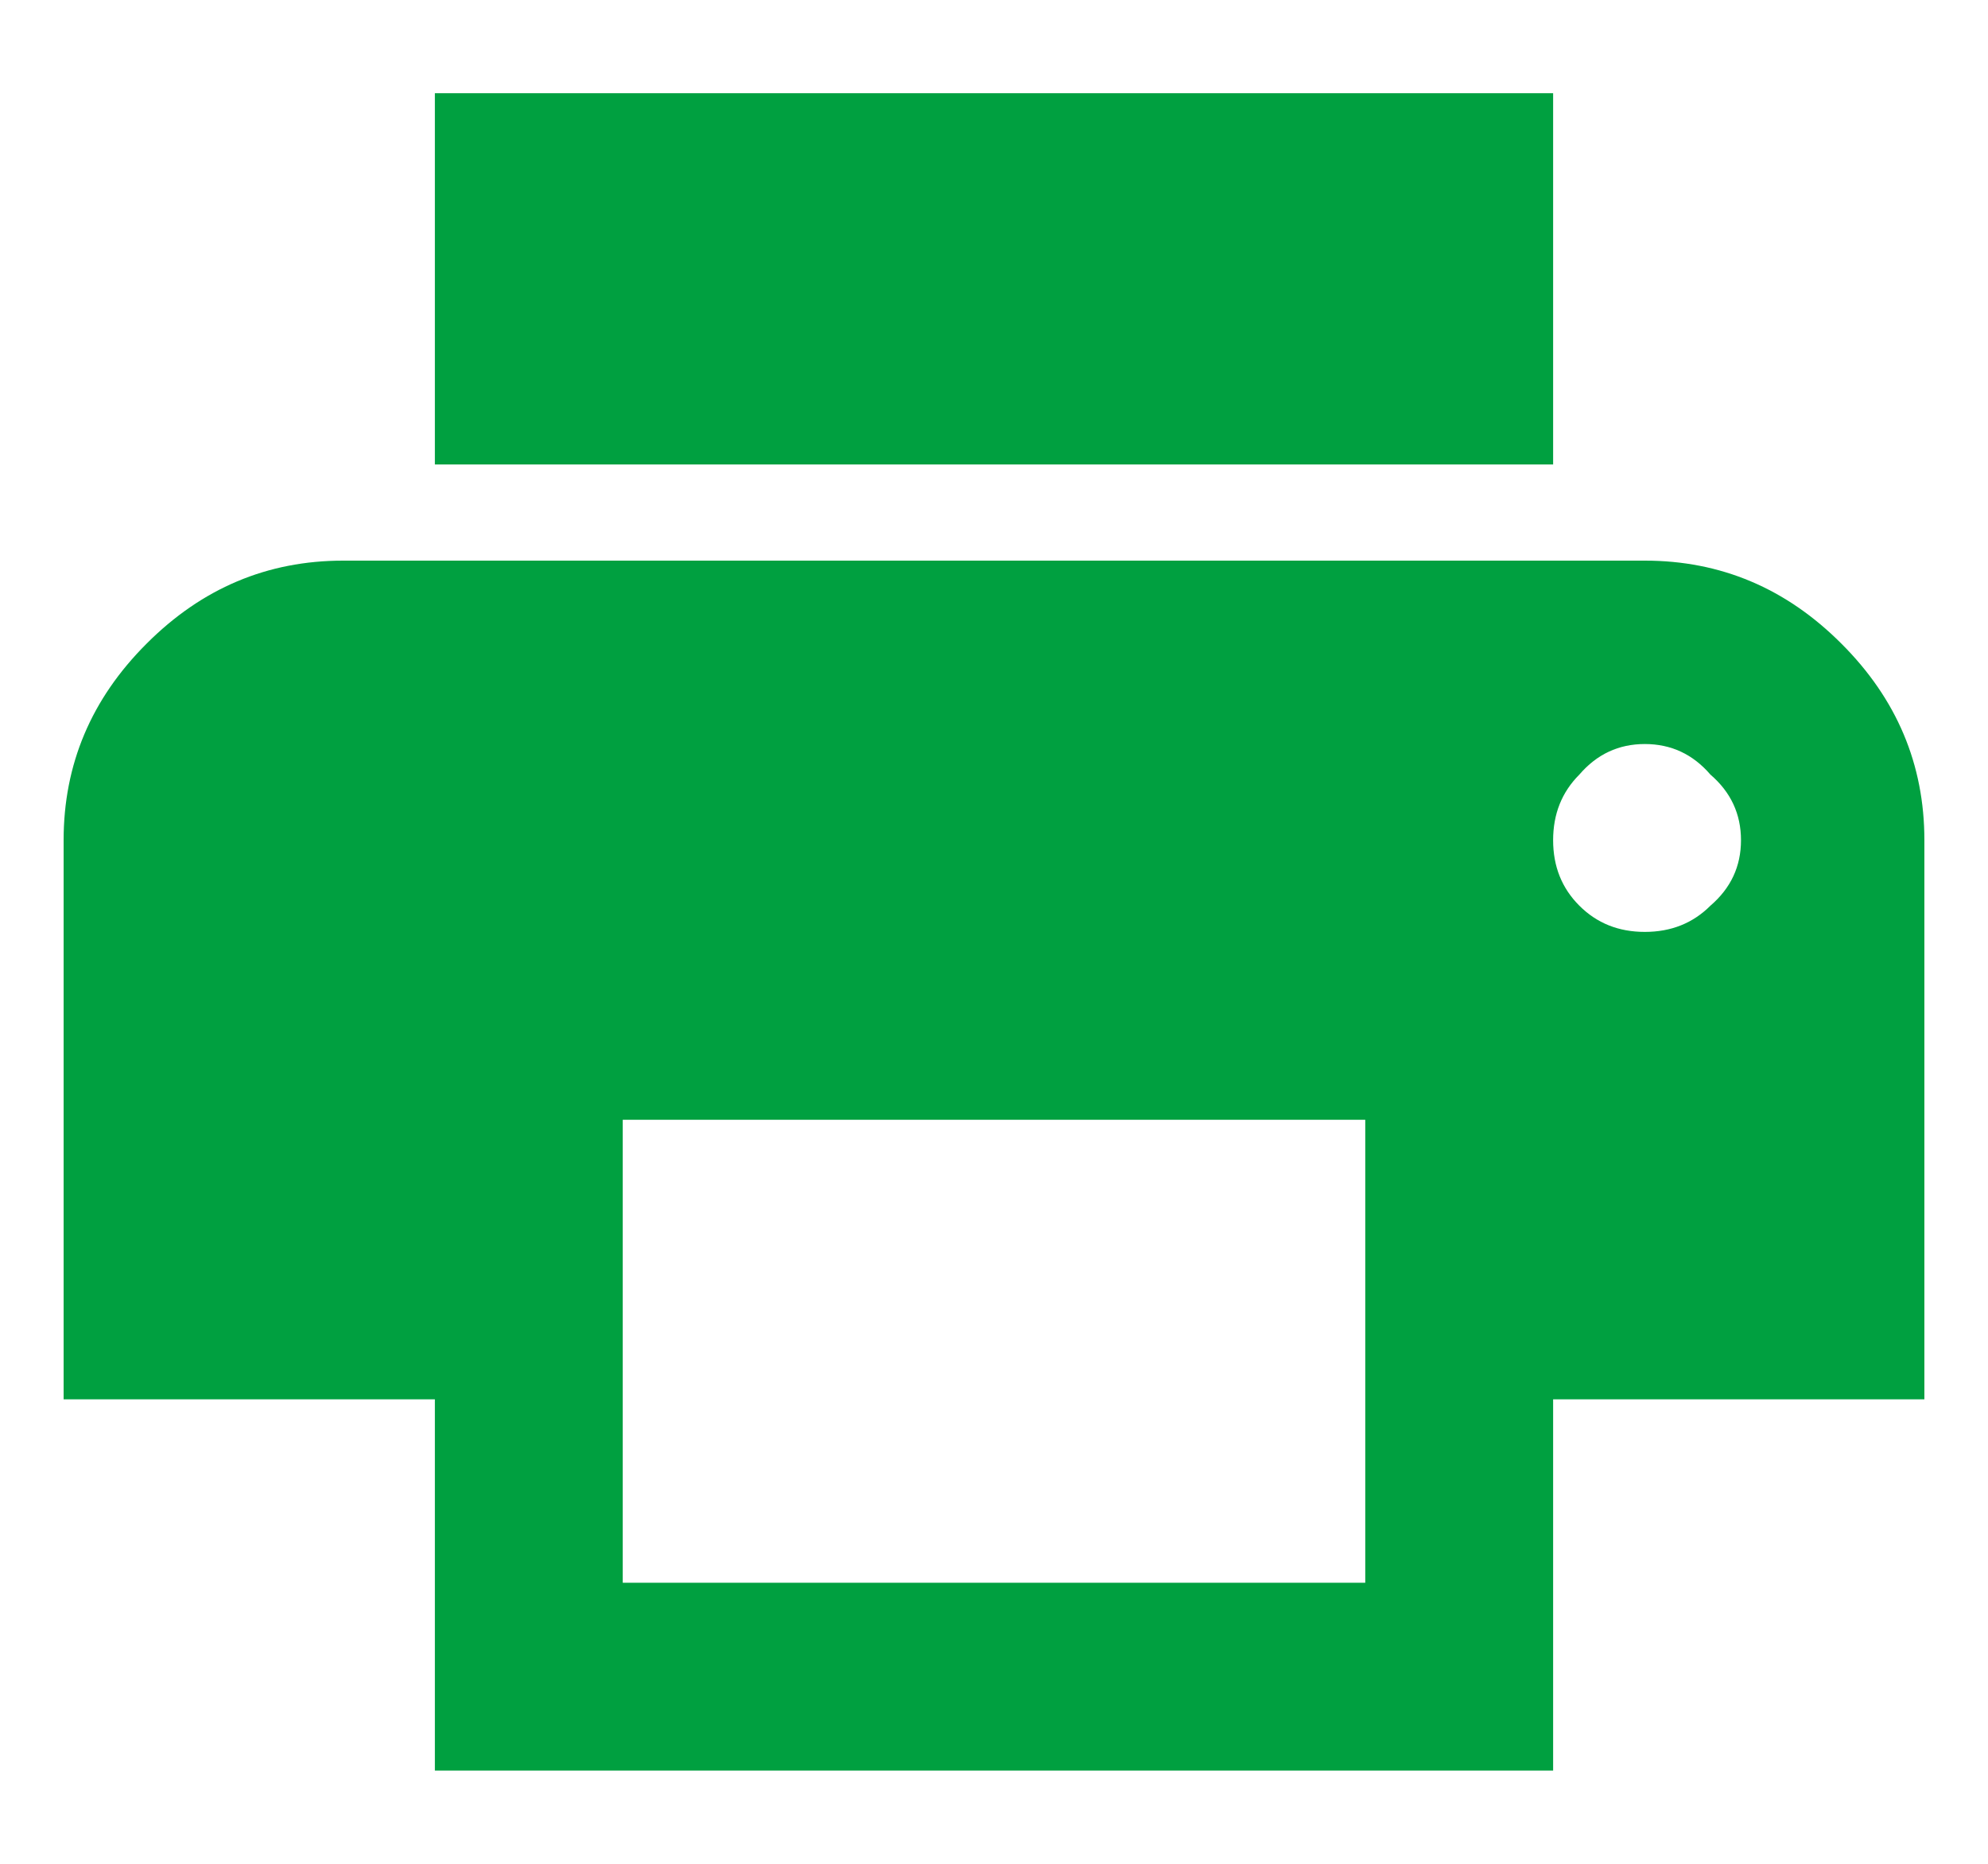
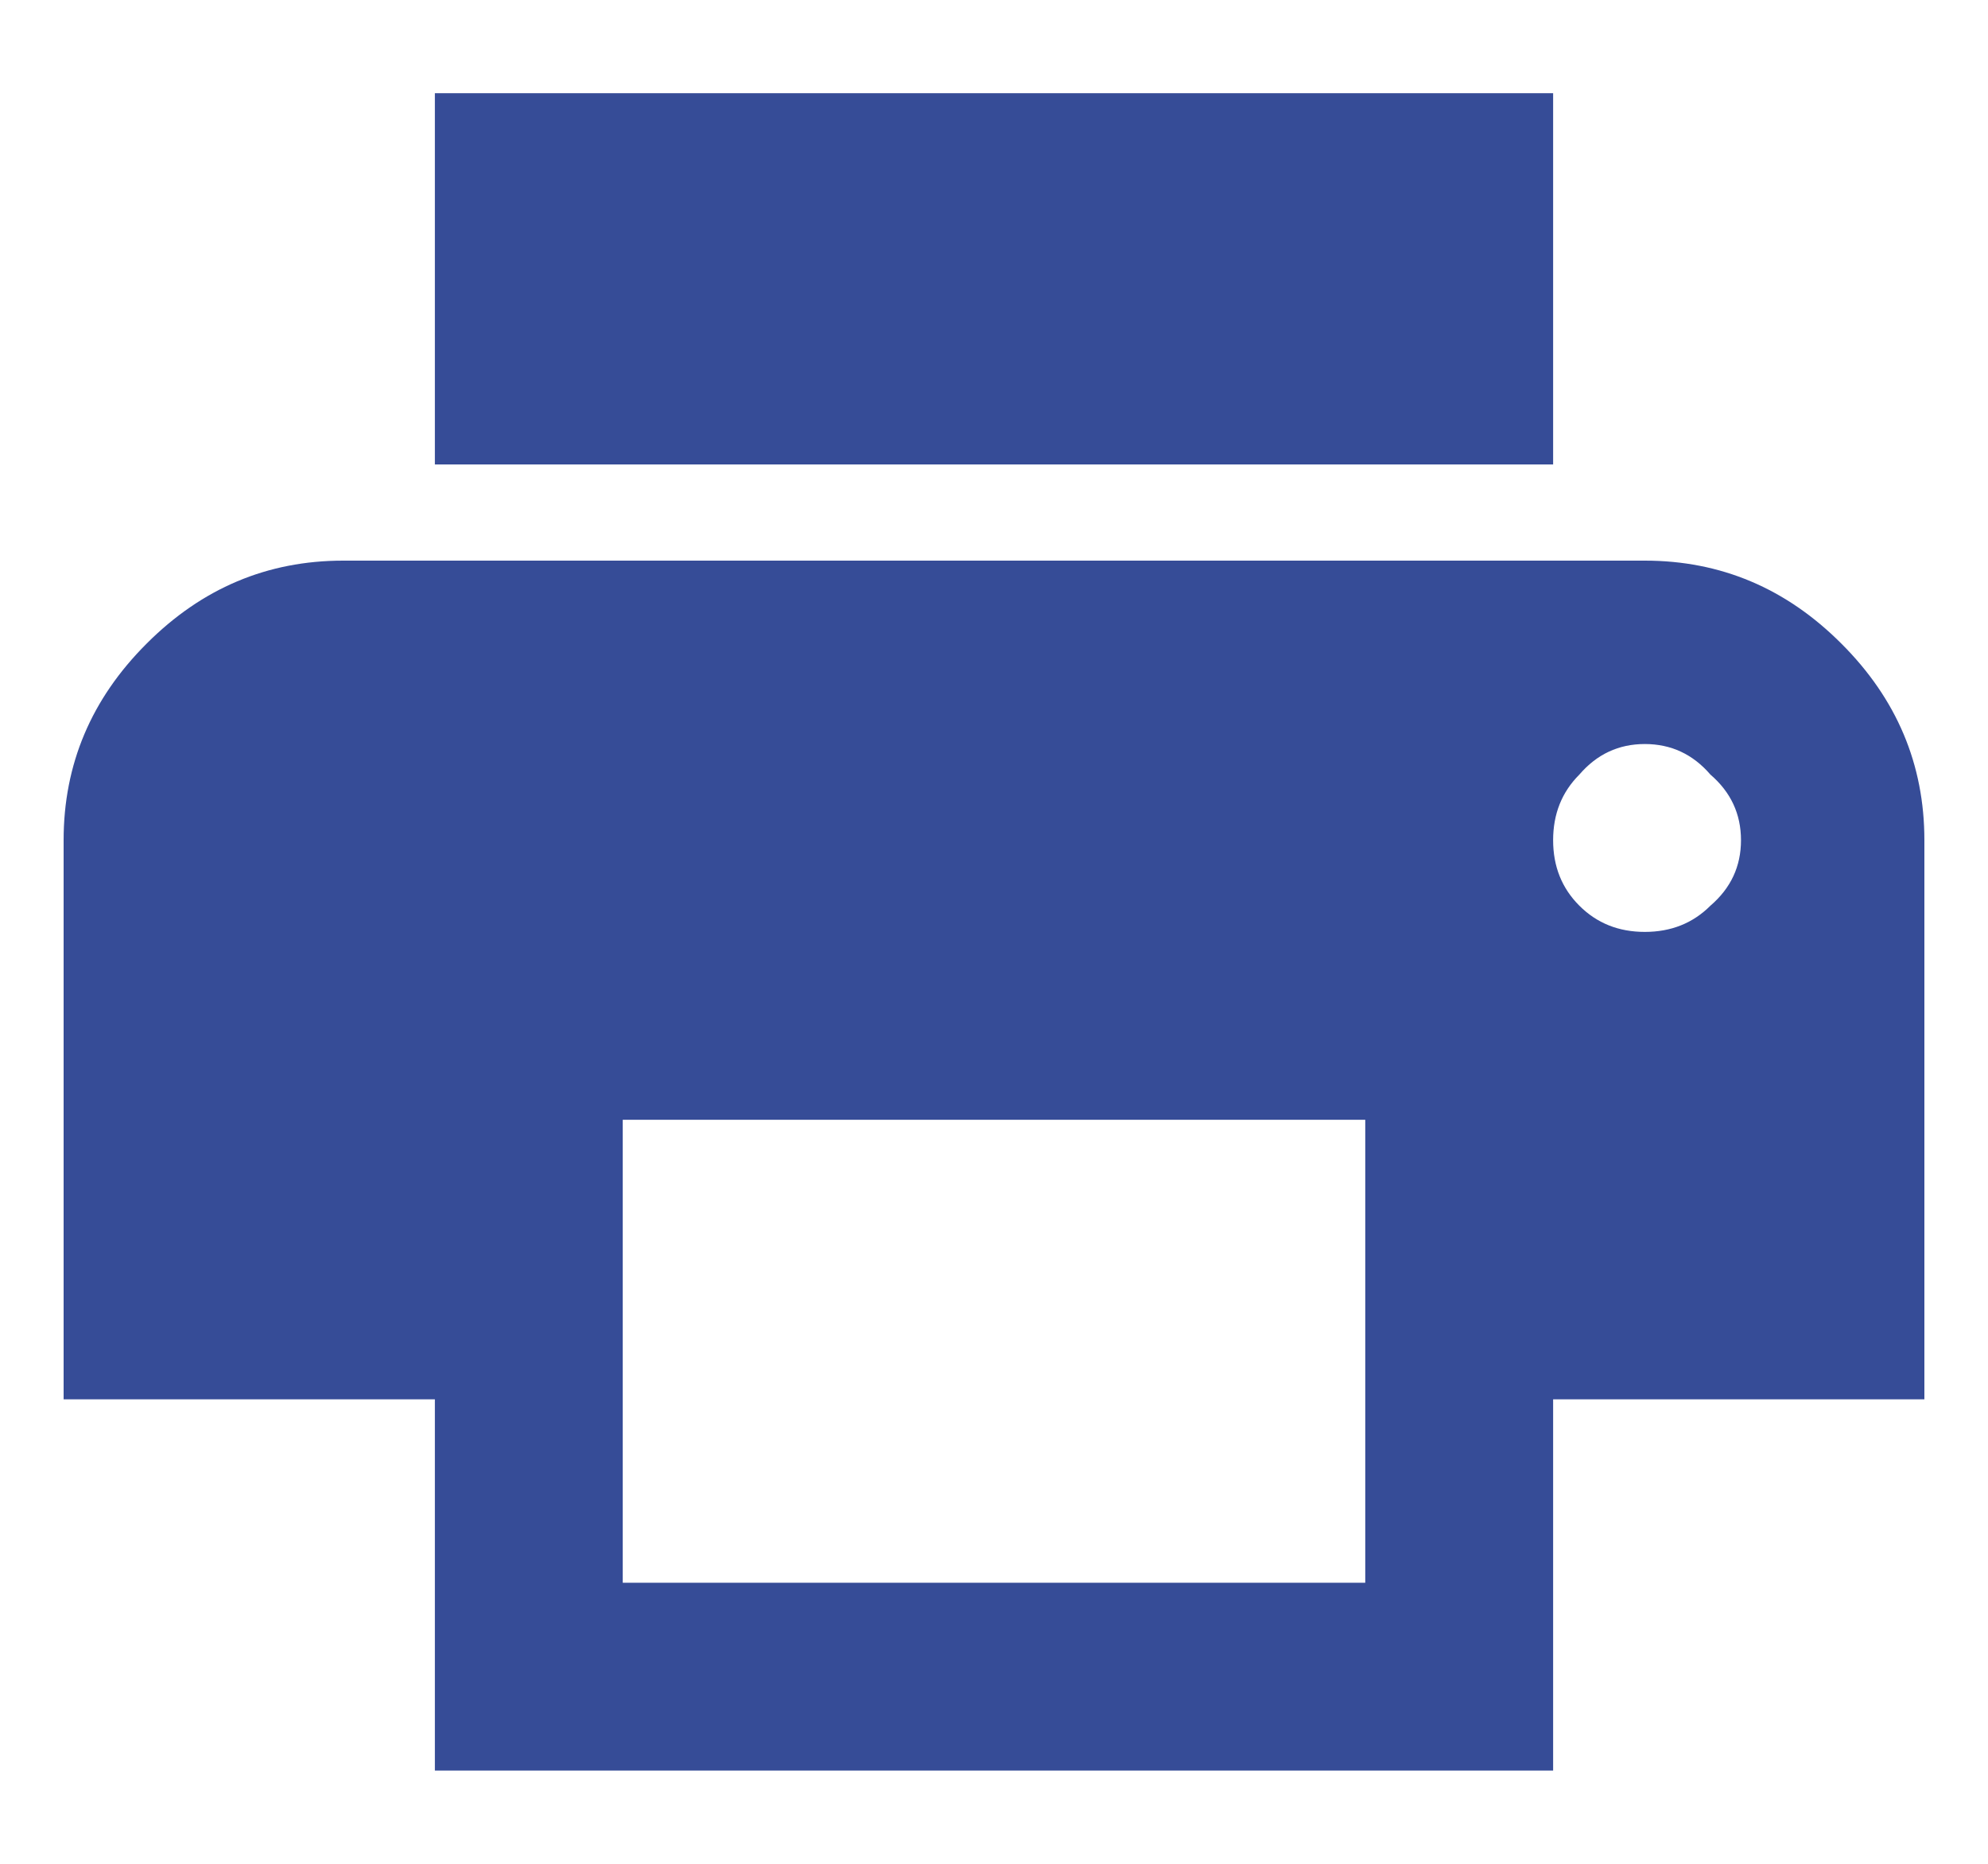
<svg xmlns="http://www.w3.org/2000/svg" width="16" height="15" viewBox="0 0 16 15" fill="none">
-   <path d="M12.5 0.75V3.738H3.5V0.75H12.5ZM12.711 7.289C12.852 7.43 13.027 7.5 13.238 7.5C13.449 7.5 13.625 7.43 13.766 7.289C13.93 7.148 14.012 6.973 14.012 6.762C14.012 6.551 13.93 6.375 13.766 6.234C13.625 6.07 13.449 5.988 13.238 5.988C13.027 5.988 12.852 6.07 12.711 6.234C12.57 6.375 12.5 6.551 12.5 6.762C12.5 6.973 12.57 7.148 12.711 7.289ZM10.988 12.738V9.012H5.012V12.738H10.988ZM13.238 4.512C13.848 4.512 14.375 4.734 14.82 5.18C15.266 5.625 15.488 6.152 15.488 6.762V11.262H12.5V14.25H3.5V11.262H0.512V6.762C0.512 6.152 0.734 5.625 1.18 5.18C1.625 4.734 2.152 4.512 2.762 4.512H13.238Z" fill="#00A040" />
+   <path d="M12.5 0.75V3.738H3.5V0.75H12.5ZM12.711 7.289C12.852 7.43 13.027 7.5 13.238 7.5C13.449 7.5 13.625 7.43 13.766 7.289C13.93 7.148 14.012 6.973 14.012 6.762C14.012 6.551 13.93 6.375 13.766 6.234C13.625 6.07 13.449 5.988 13.238 5.988C13.027 5.988 12.852 6.07 12.711 6.234C12.57 6.375 12.5 6.551 12.5 6.762C12.5 6.973 12.57 7.148 12.711 7.289ZM10.988 12.738V9.012H5.012V12.738H10.988ZM13.238 4.512C13.848 4.512 14.375 4.734 14.82 5.18C15.266 5.625 15.488 6.152 15.488 6.762V11.262H12.5V14.25H3.5V11.262H0.512V6.762C0.512 6.152 0.734 5.625 1.18 5.18C1.625 4.734 2.152 4.512 2.762 4.512H13.238Z" fill="#364c97" />
</svg>
